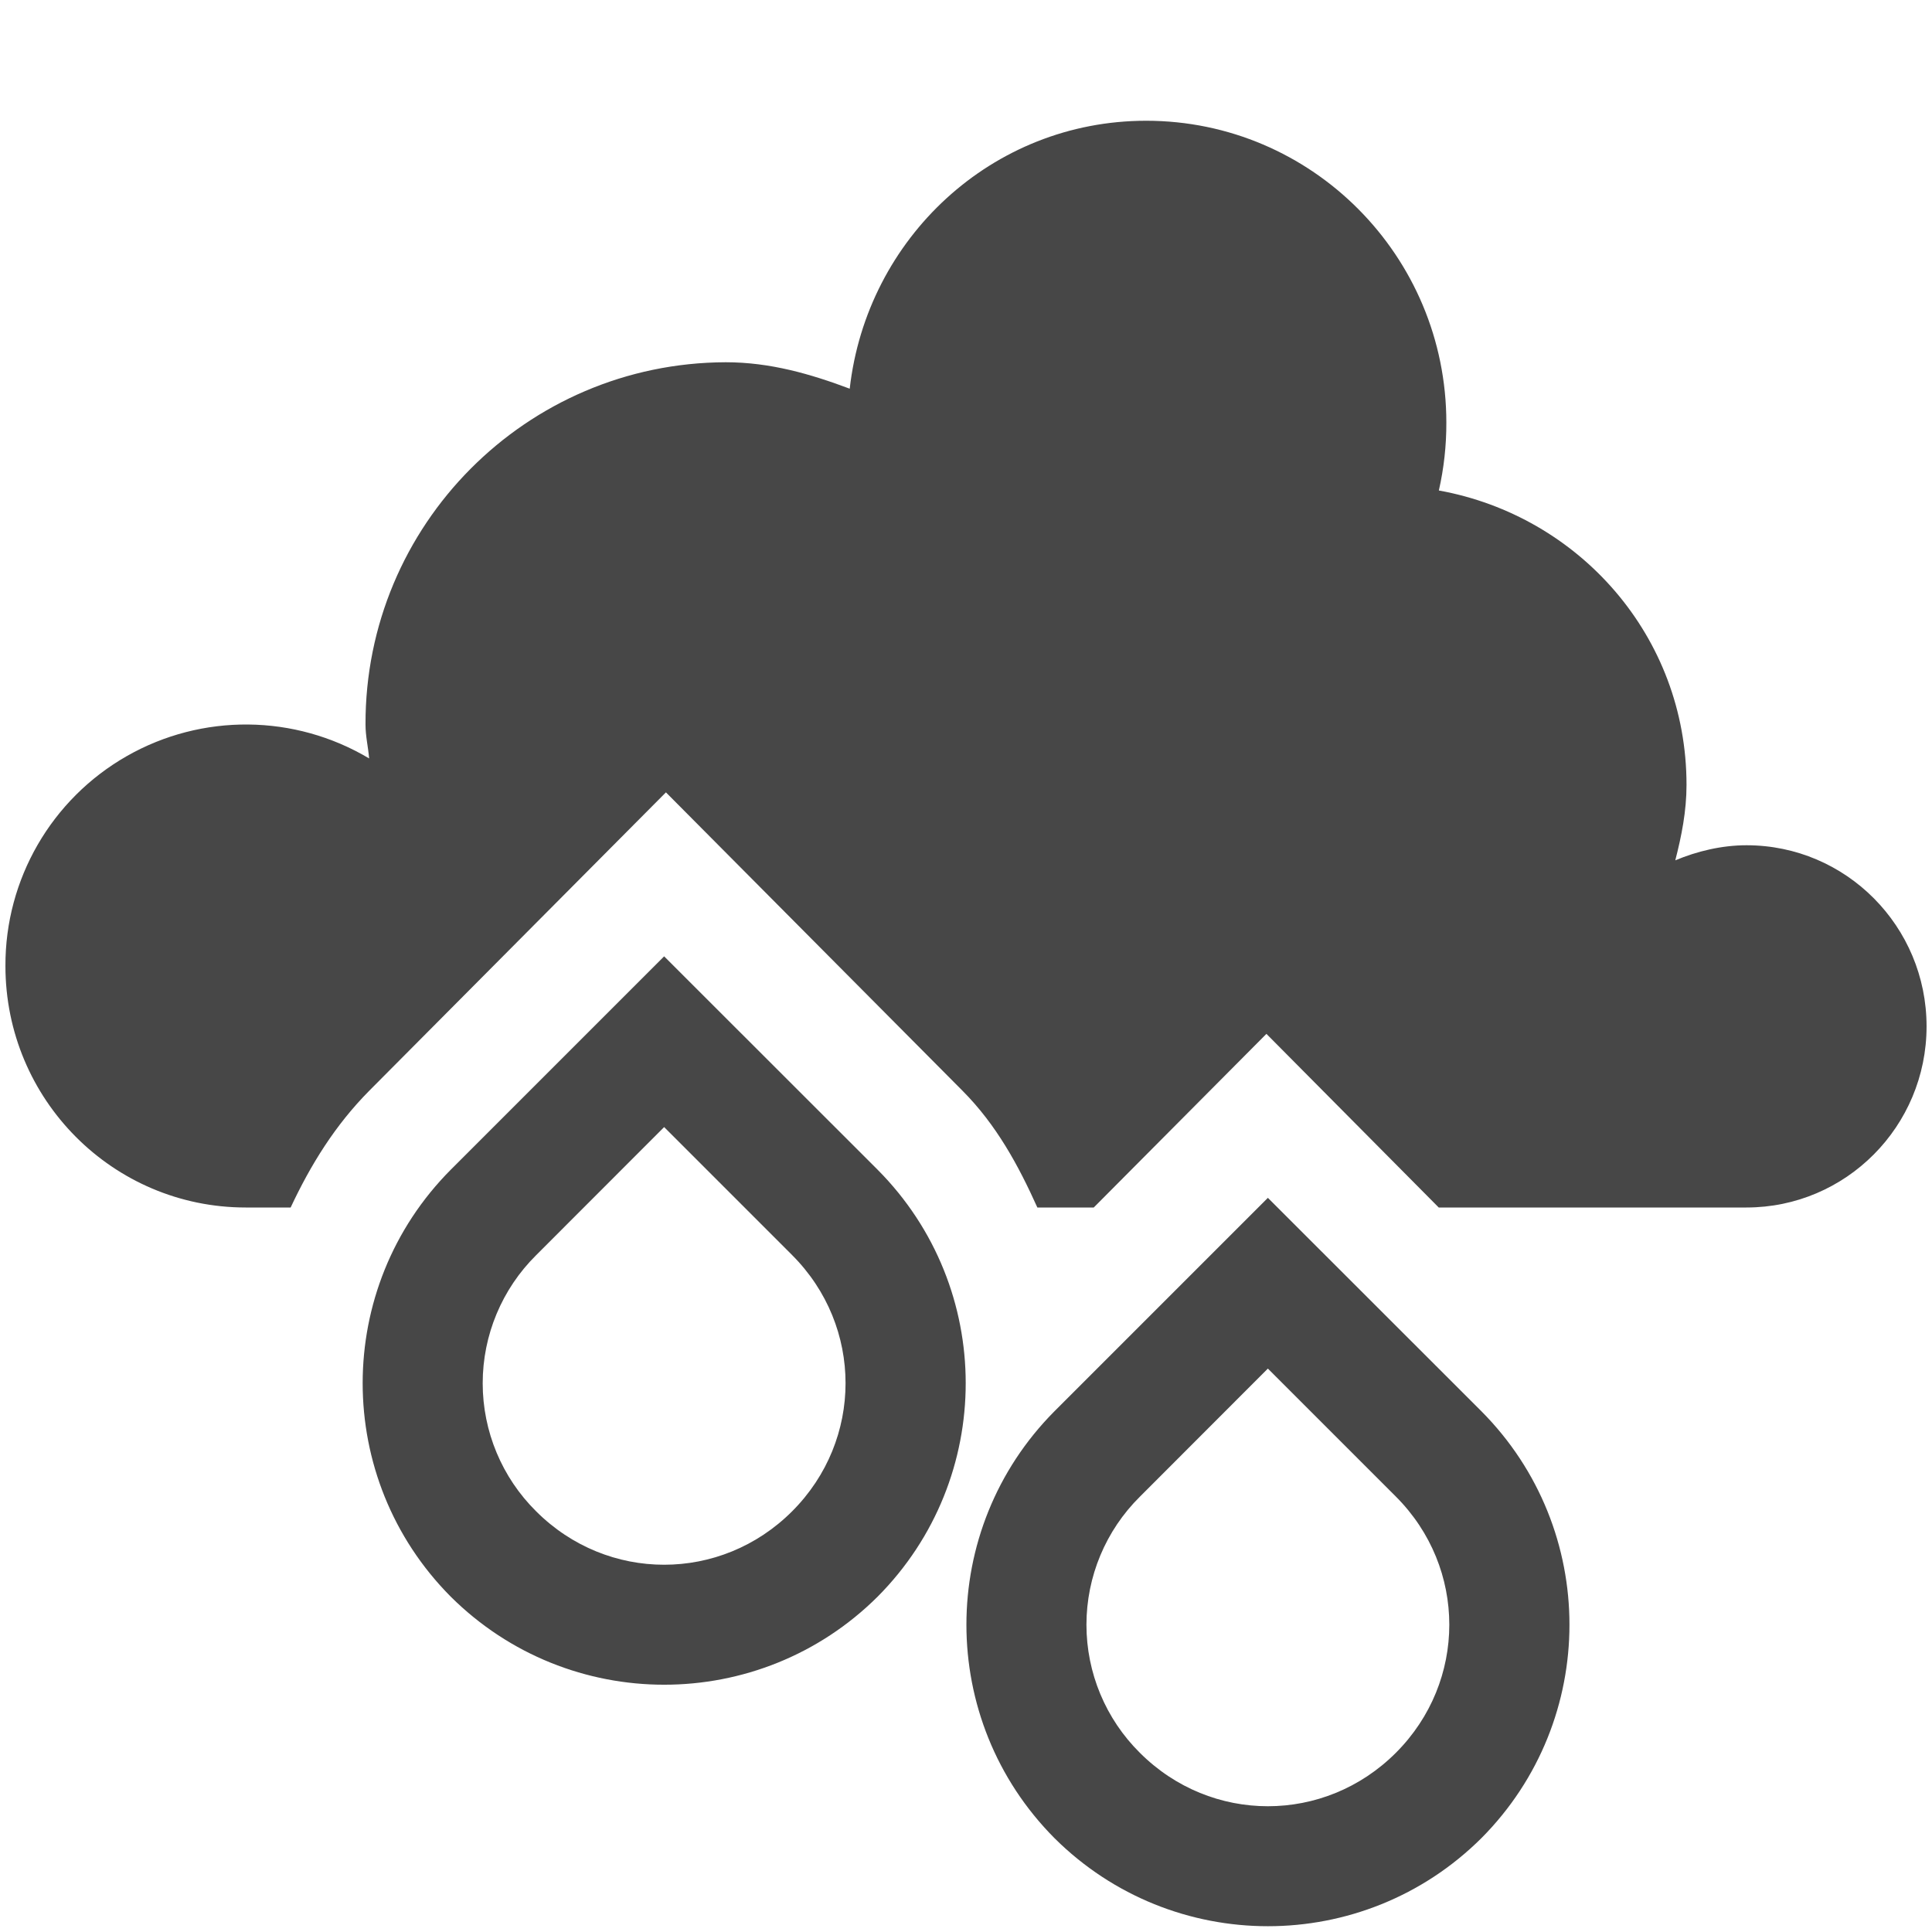
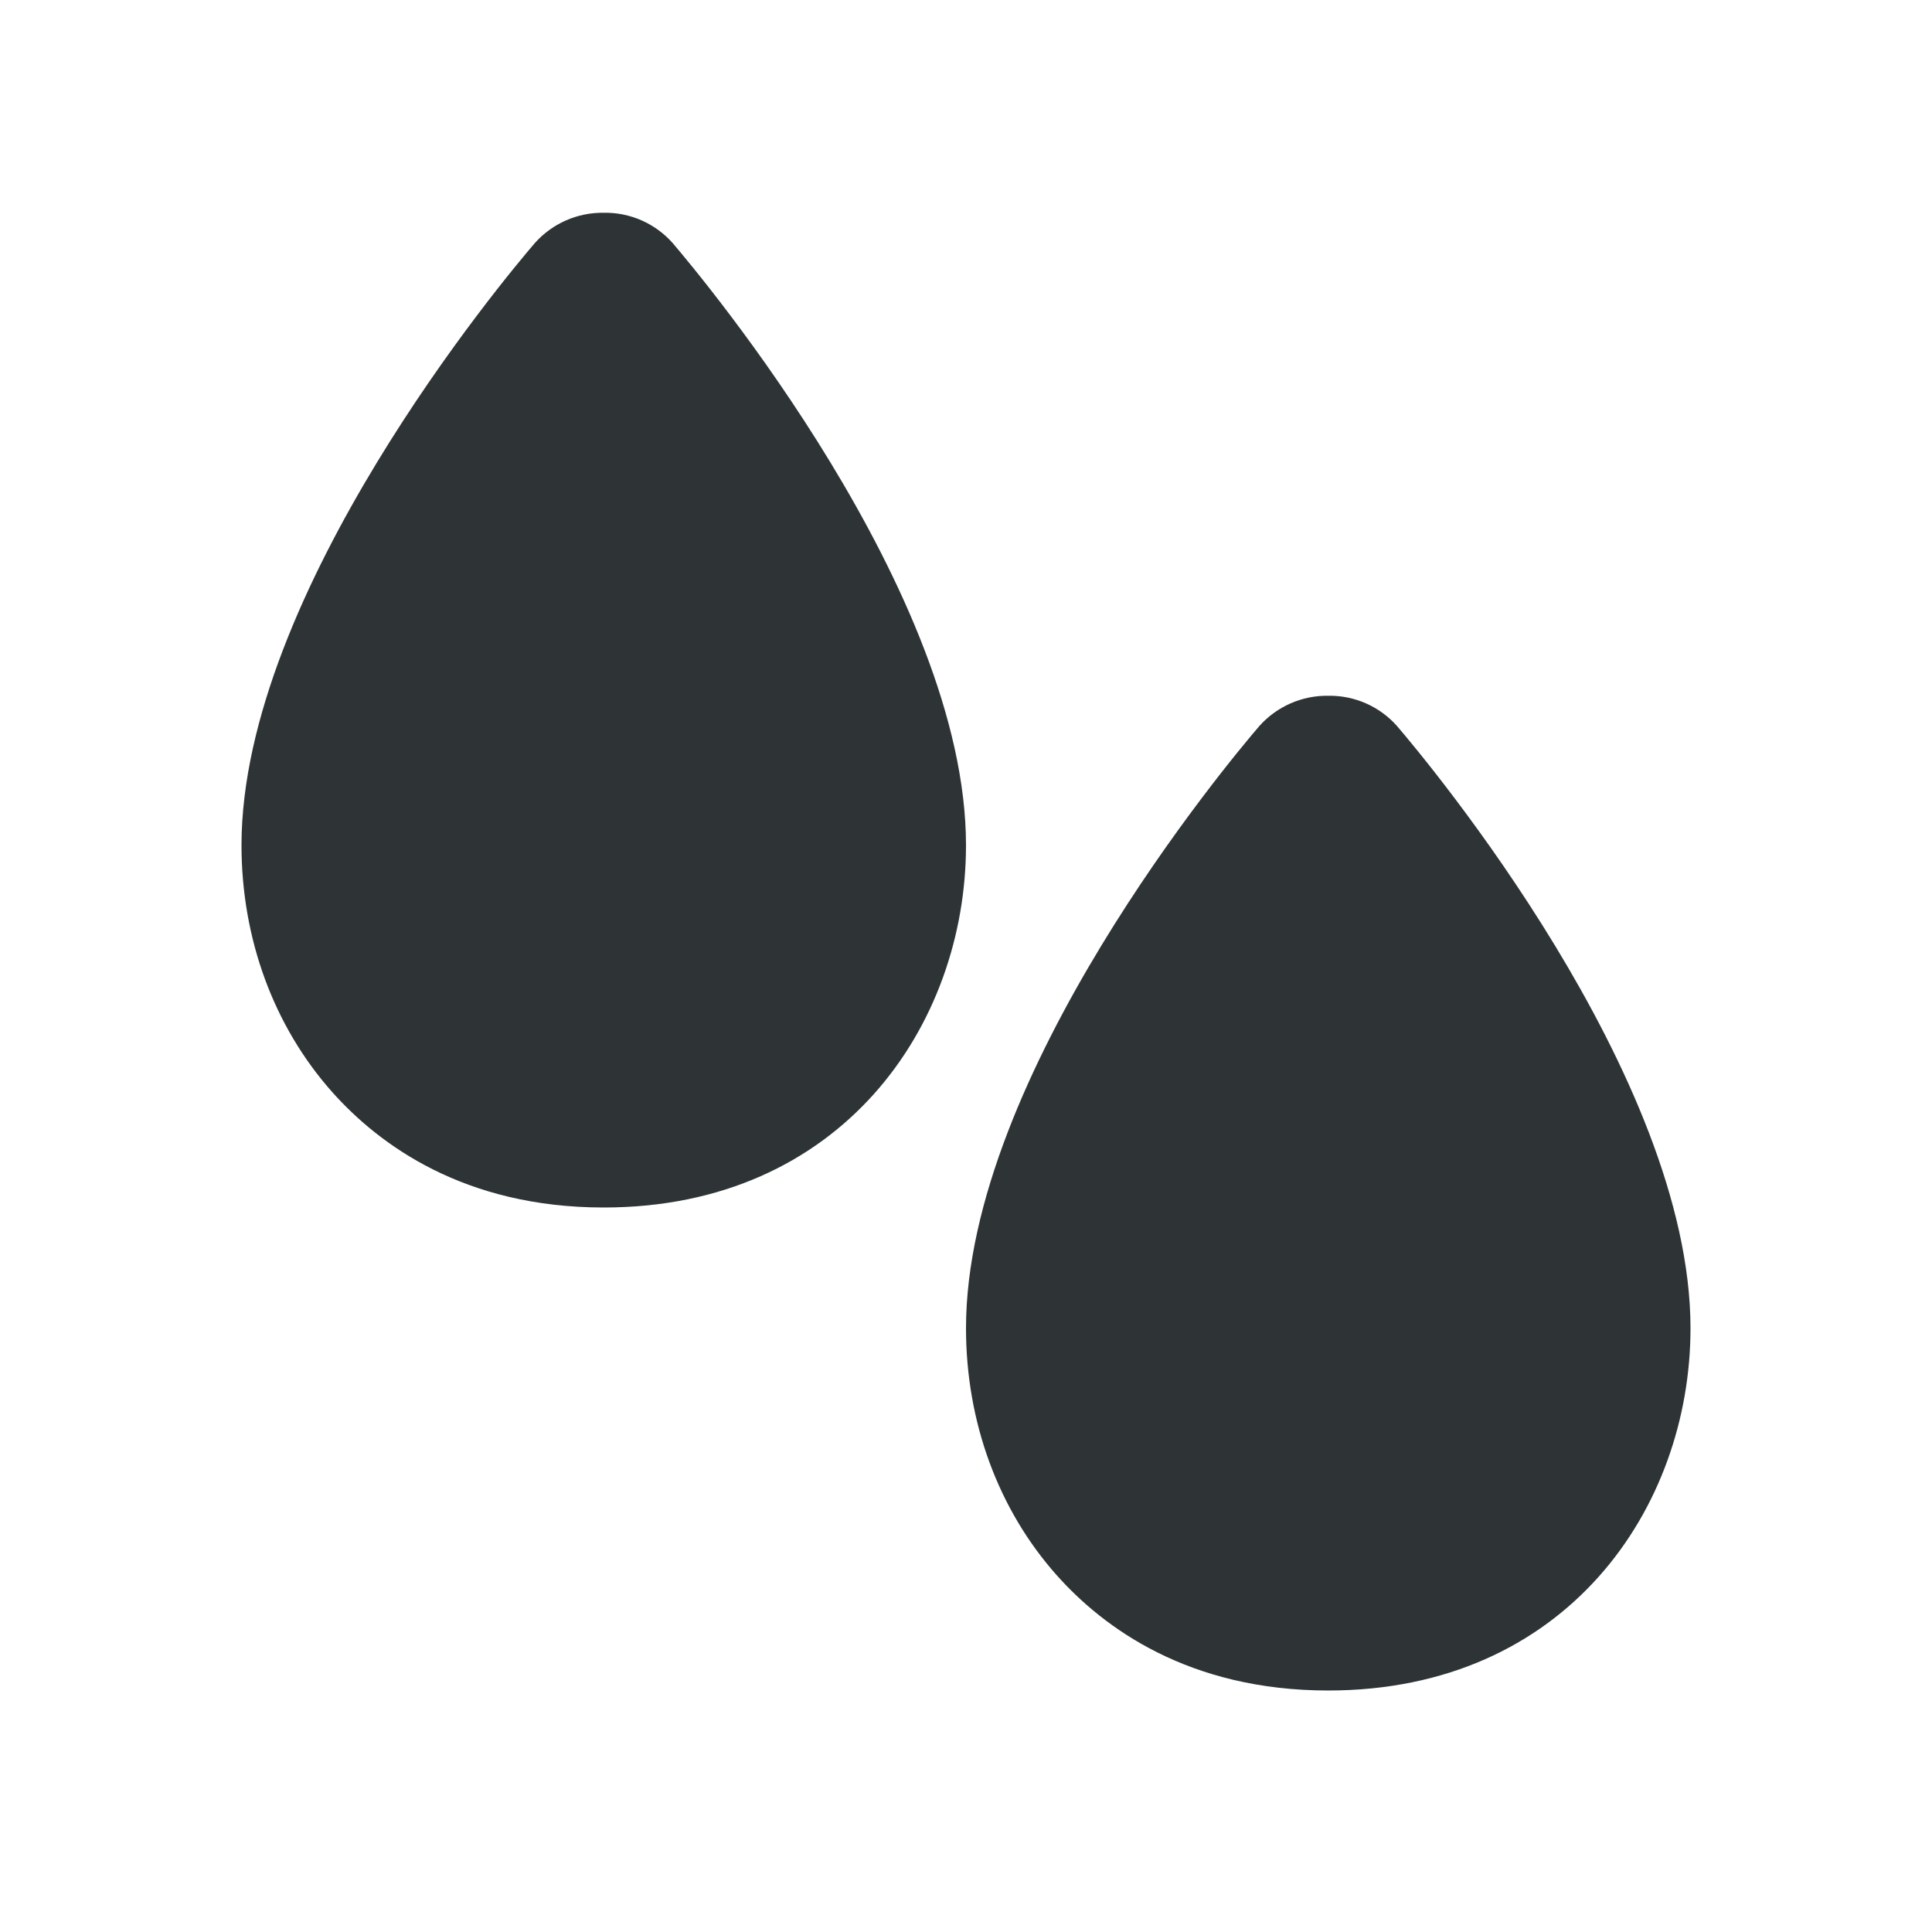
<svg xmlns="http://www.w3.org/2000/svg" width="16" height="16">
-   <g color="#000" fill="#474747">
-     <path d="M9.492 1c-1.277 0-2.314.973-2.455 2.219C6.712 3.097 6.378 3 6.01 3a2.992 2.992 0 0 0-2.983 3c0 .098.022.185.03.281A1.992 1.992 0 0 0 .045 8c0 1.105.89 2 1.99 2h.372c.165-.352.367-.681.653-.969l2.455-2.469 2.455 2.47c.283.284.464.62.621.968h.467l1.43-1.438L11.915 10h2.548c.824 0 1.492-.672 1.492-1.5S15.288 7 14.464 7c-.206 0-.412.05-.59.125.052-.202.093-.407.093-.625 0-1.23-.889-2.228-2.051-2.438a2.5 2.5 0 0 0 .062-.562c0-1.38-1.113-2.5-2.486-2.5z" style="marker:none" overflow="visible" />
-     <path d="M5.5 7.92L3.733 9.687a2.507 2.507 0 0 0 0 3.536 2.507 2.507 0 0 0 3.535 0 2.507 2.507 0 0 0 0-3.536zm0 1.414l1.06 1.06c.59.59.59 1.532 0 2.122-.59.59-1.53.59-2.12 0a1.492 1.492 0 0 1 0-2.121zM10.5 9.92l-1.767 1.767a2.507 2.507 0 0 0 0 3.536 2.507 2.507 0 0 0 3.535 0 2.507 2.507 0 0 0 0-3.536zm0 1.414l1.06 1.06c.59.59.59 1.532 0 2.122-.59.59-1.53.59-2.12 0a1.492 1.492 0 0 1 0-2.121z" style="line-height:normal;font-variant-ligatures:normal;font-variant-position:normal;font-variant-caps:normal;font-variant-numeric:normal;font-variant-alternates:normal;font-feature-settings:normal;text-indent:0;text-align:start;text-decoration-line:none;text-decoration-style:solid;text-decoration-color:#000;text-transform:none;text-orientation:mixed;shape-padding:0;isolation:auto;mix-blend-mode:normal;marker:none" font-weight="400" font-family="sans-serif" white-space="normal" overflow="visible" />
+   <g fill="#2e3436">
+     <path d="M5 1.762a.75.75 0 0 0-.57.25C4.18 2.302 2 4.908 2 7c0 .774.267 1.5.752 2.045C3.14 9.48 3.843 10 5 10c1.969 0 3-1.509 3-3C8 4.908 5.817 2.302 5.57 2.012A.745.745 0 0 0 5 1.762zM11 5.762a.75.75 0 0 0-.57.25C10.18 6.302 8 8.908 8 11c0 .774.266 1.5.751 2.045C9.138 13.48 9.843 14 11 14c1.969 0 3-1.509 3-3 0-2.092-2.183-4.698-2.431-4.988a.745.745 0 0 0-.569-.25z" />
  </g>
</svg>
